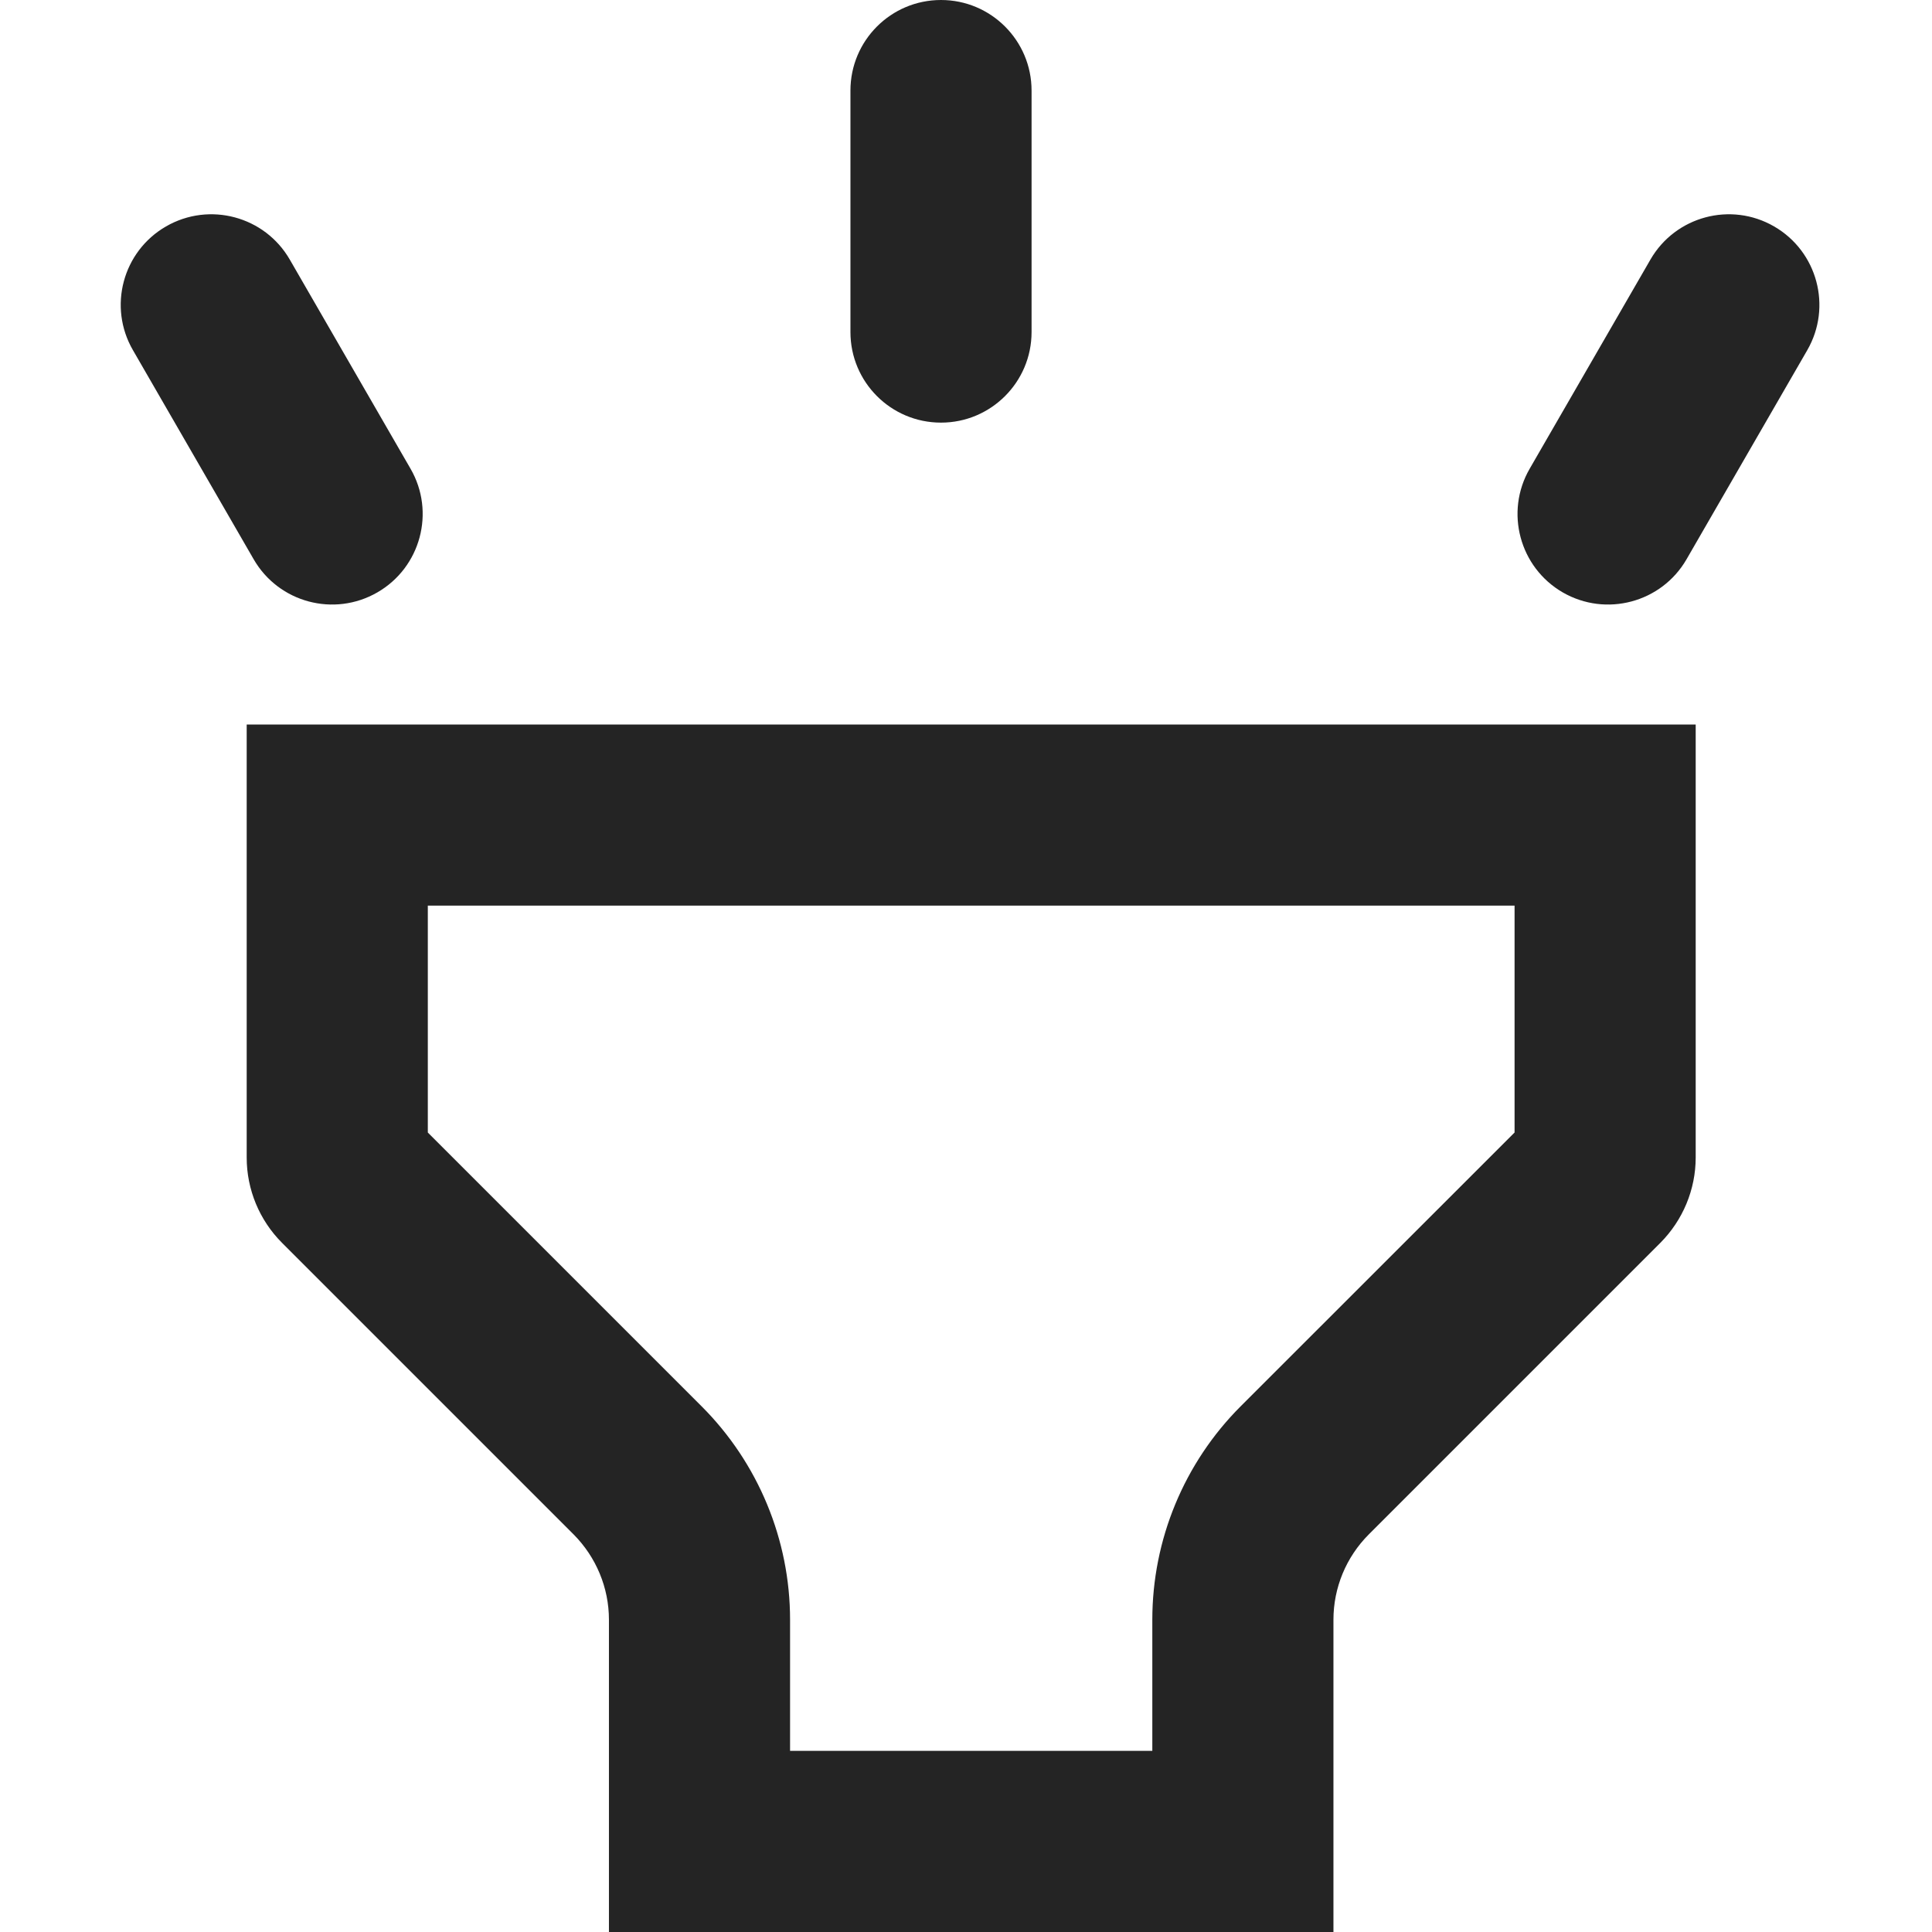
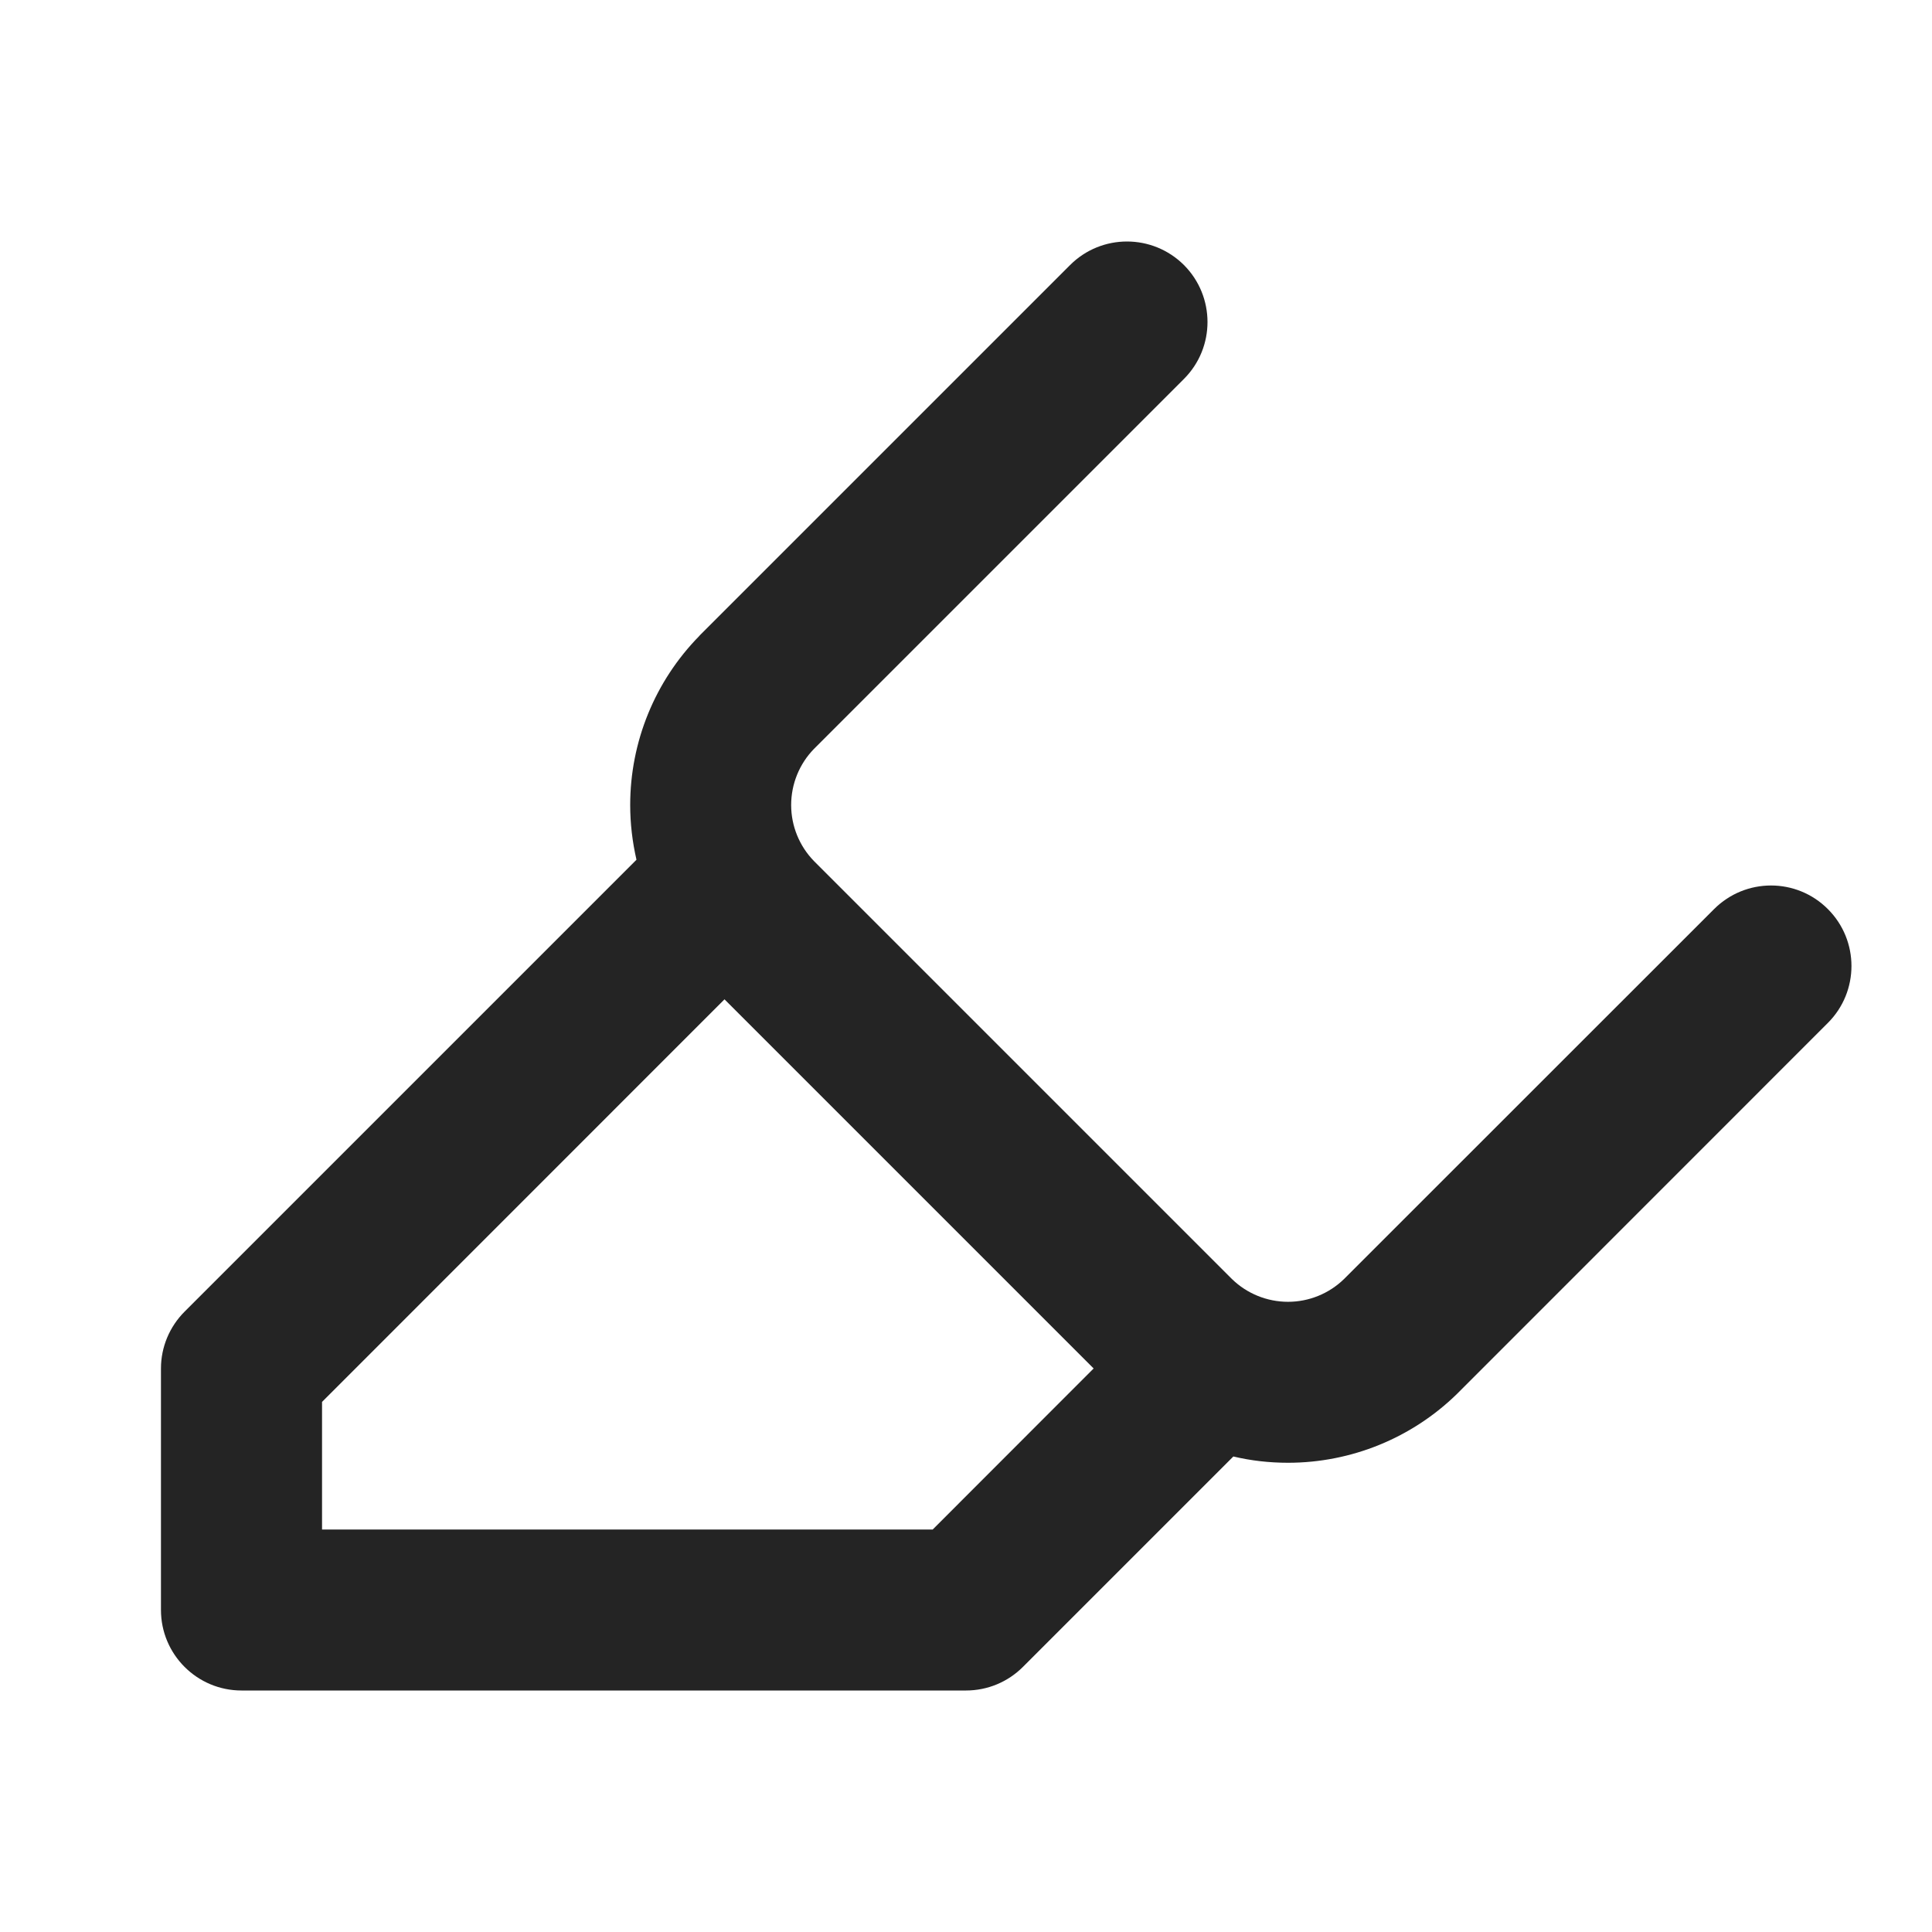
<svg xmlns="http://www.w3.org/2000/svg" width="16" height="16" viewBox="0 0 16 16" fill="none">
-   <path d="M7.793 0C7.378 0 7.043 0.336 7.043 0.75V2.75C7.043 3.164 7.378 3.5 7.793 3.5C8.207 3.5 8.543 3.164 8.543 2.75V0.75C8.543 0.336 8.207 0 7.793 0Z" fill="#242424" />
-   <path fill-rule="evenodd" clip-rule="evenodd" d="M2.336 10.293L4.75 12.707C4.937 12.895 5.043 13.149 5.043 13.414V16H11.043V13.414C11.043 13.149 11.148 12.895 11.336 12.707L13.75 10.293C13.937 10.105 14.043 9.851 14.043 9.586V6H2.043V9.586C2.043 9.851 2.148 10.105 2.336 10.293ZM5.81 11.646L3.543 9.379V7.5H12.543V9.379L10.275 11.646C9.806 12.115 9.543 12.751 9.543 13.414V14.5H6.543V13.414C6.543 12.751 6.279 12.115 5.81 11.646Z" fill="#242424" />
-   <path d="M13.668 2.15C13.875 1.791 14.334 1.668 14.692 1.875C15.051 2.082 15.174 2.541 14.967 2.9L13.967 4.632C13.76 4.99 13.301 5.113 12.942 4.906C12.584 4.699 12.461 4.24 12.668 3.882L13.668 2.15Z" fill="#242424" />
-   <path d="M1.375 1.875C1.734 1.668 2.193 1.791 2.4 2.15L3.4 3.882C3.607 4.24 3.484 4.699 3.125 4.906C2.766 5.113 2.308 4.99 2.101 4.632L1.101 2.9C0.893 2.541 1.016 2.082 1.375 1.875Z" fill="#242424" />
+   <path d="M9.805 3.138C10.065 2.878 10.065 2.456 9.805 2.195C9.544 1.935 9.122 1.935 8.862 2.195L5.795 5.262L5.791 5.267C5.424 5.641 5.219 6.143 5.219 6.667C5.219 6.82 5.237 6.972 5.271 7.12L1.529 10.862C1.404 10.987 1.333 11.156 1.333 11.333V13.333C1.333 13.701 1.632 14 2 14H8C8.177 14 8.346 13.93 8.471 13.805L10.214 12.062C10.361 12.097 10.513 12.114 10.667 12.114C11.19 12.114 11.693 11.909 12.067 11.543L15.138 8.471C15.398 8.211 15.398 7.789 15.138 7.529C14.878 7.268 14.456 7.268 14.195 7.529L11.131 10.592C11.007 10.713 10.84 10.781 10.667 10.781C10.493 10.781 10.326 10.713 10.202 10.592L6.741 7.131C6.62 7.007 6.552 6.84 6.552 6.667C6.552 6.493 6.62 6.326 6.741 6.202L9.805 3.138ZM9.057 11.333L6 8.276L2.667 11.61V12.667H7.724L9.057 11.333Z" fill-rule="evenodd" clip-rule="evenodd" fill="#242424" />
</svg>
